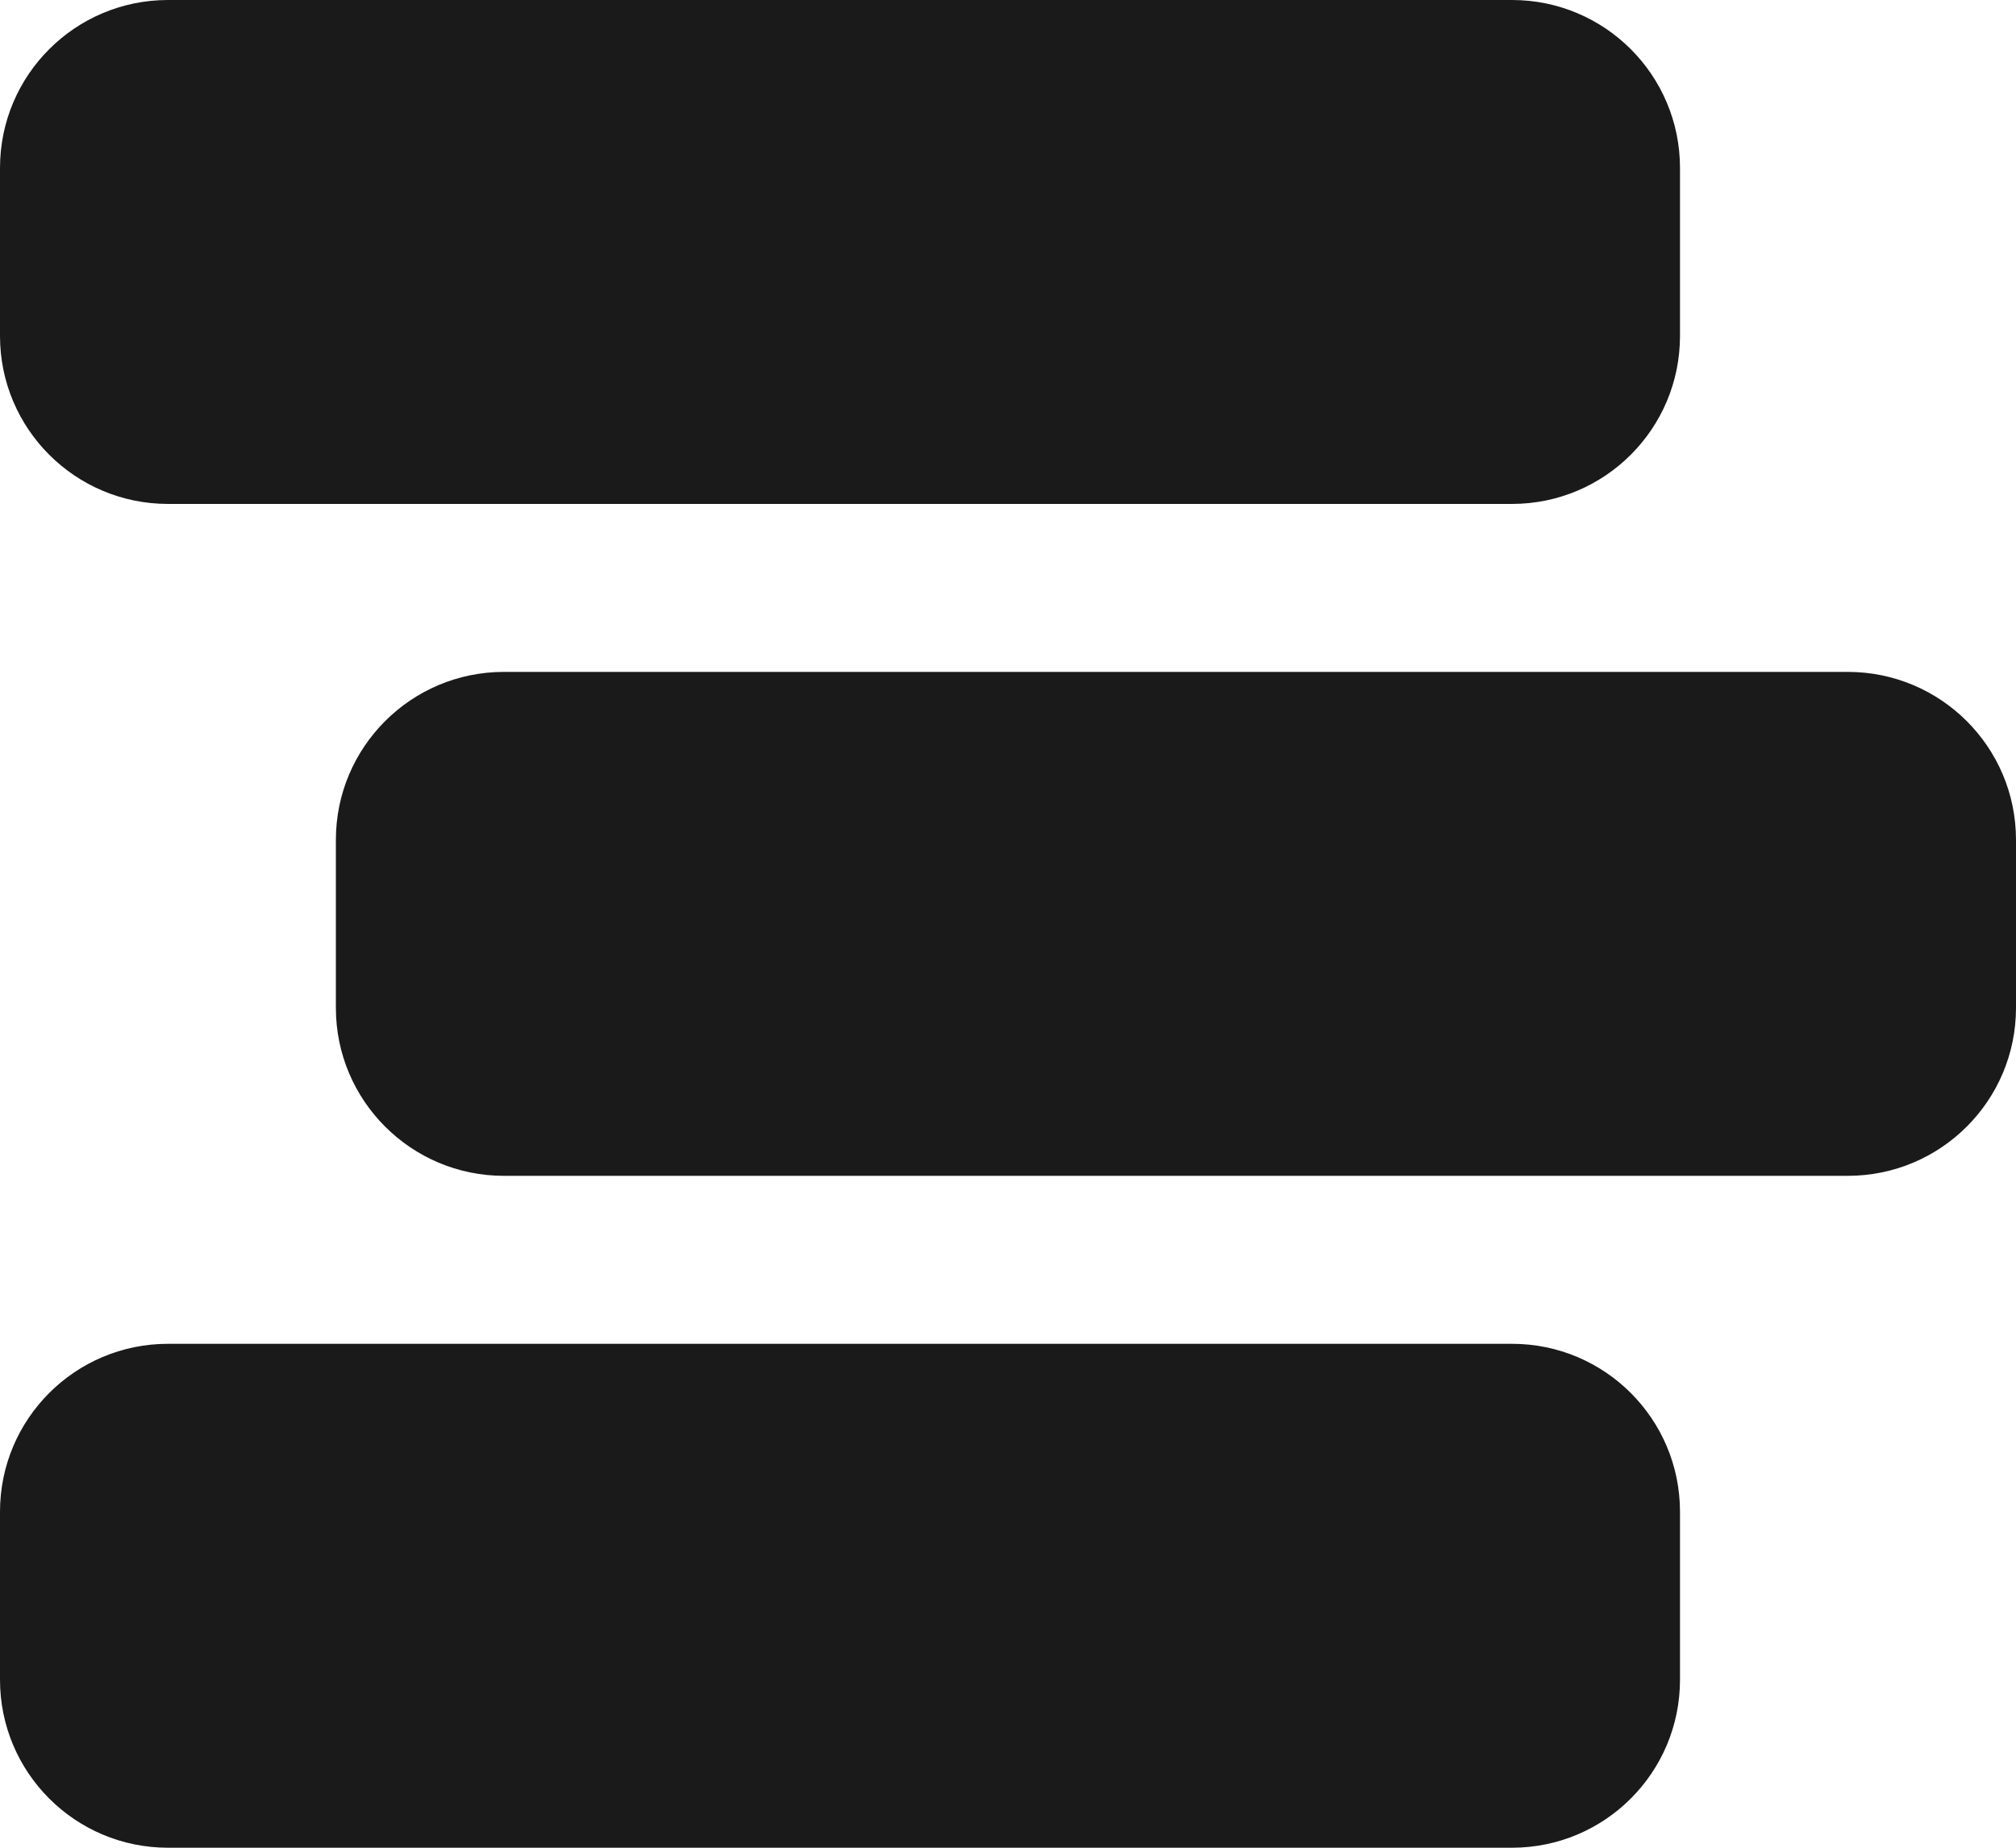
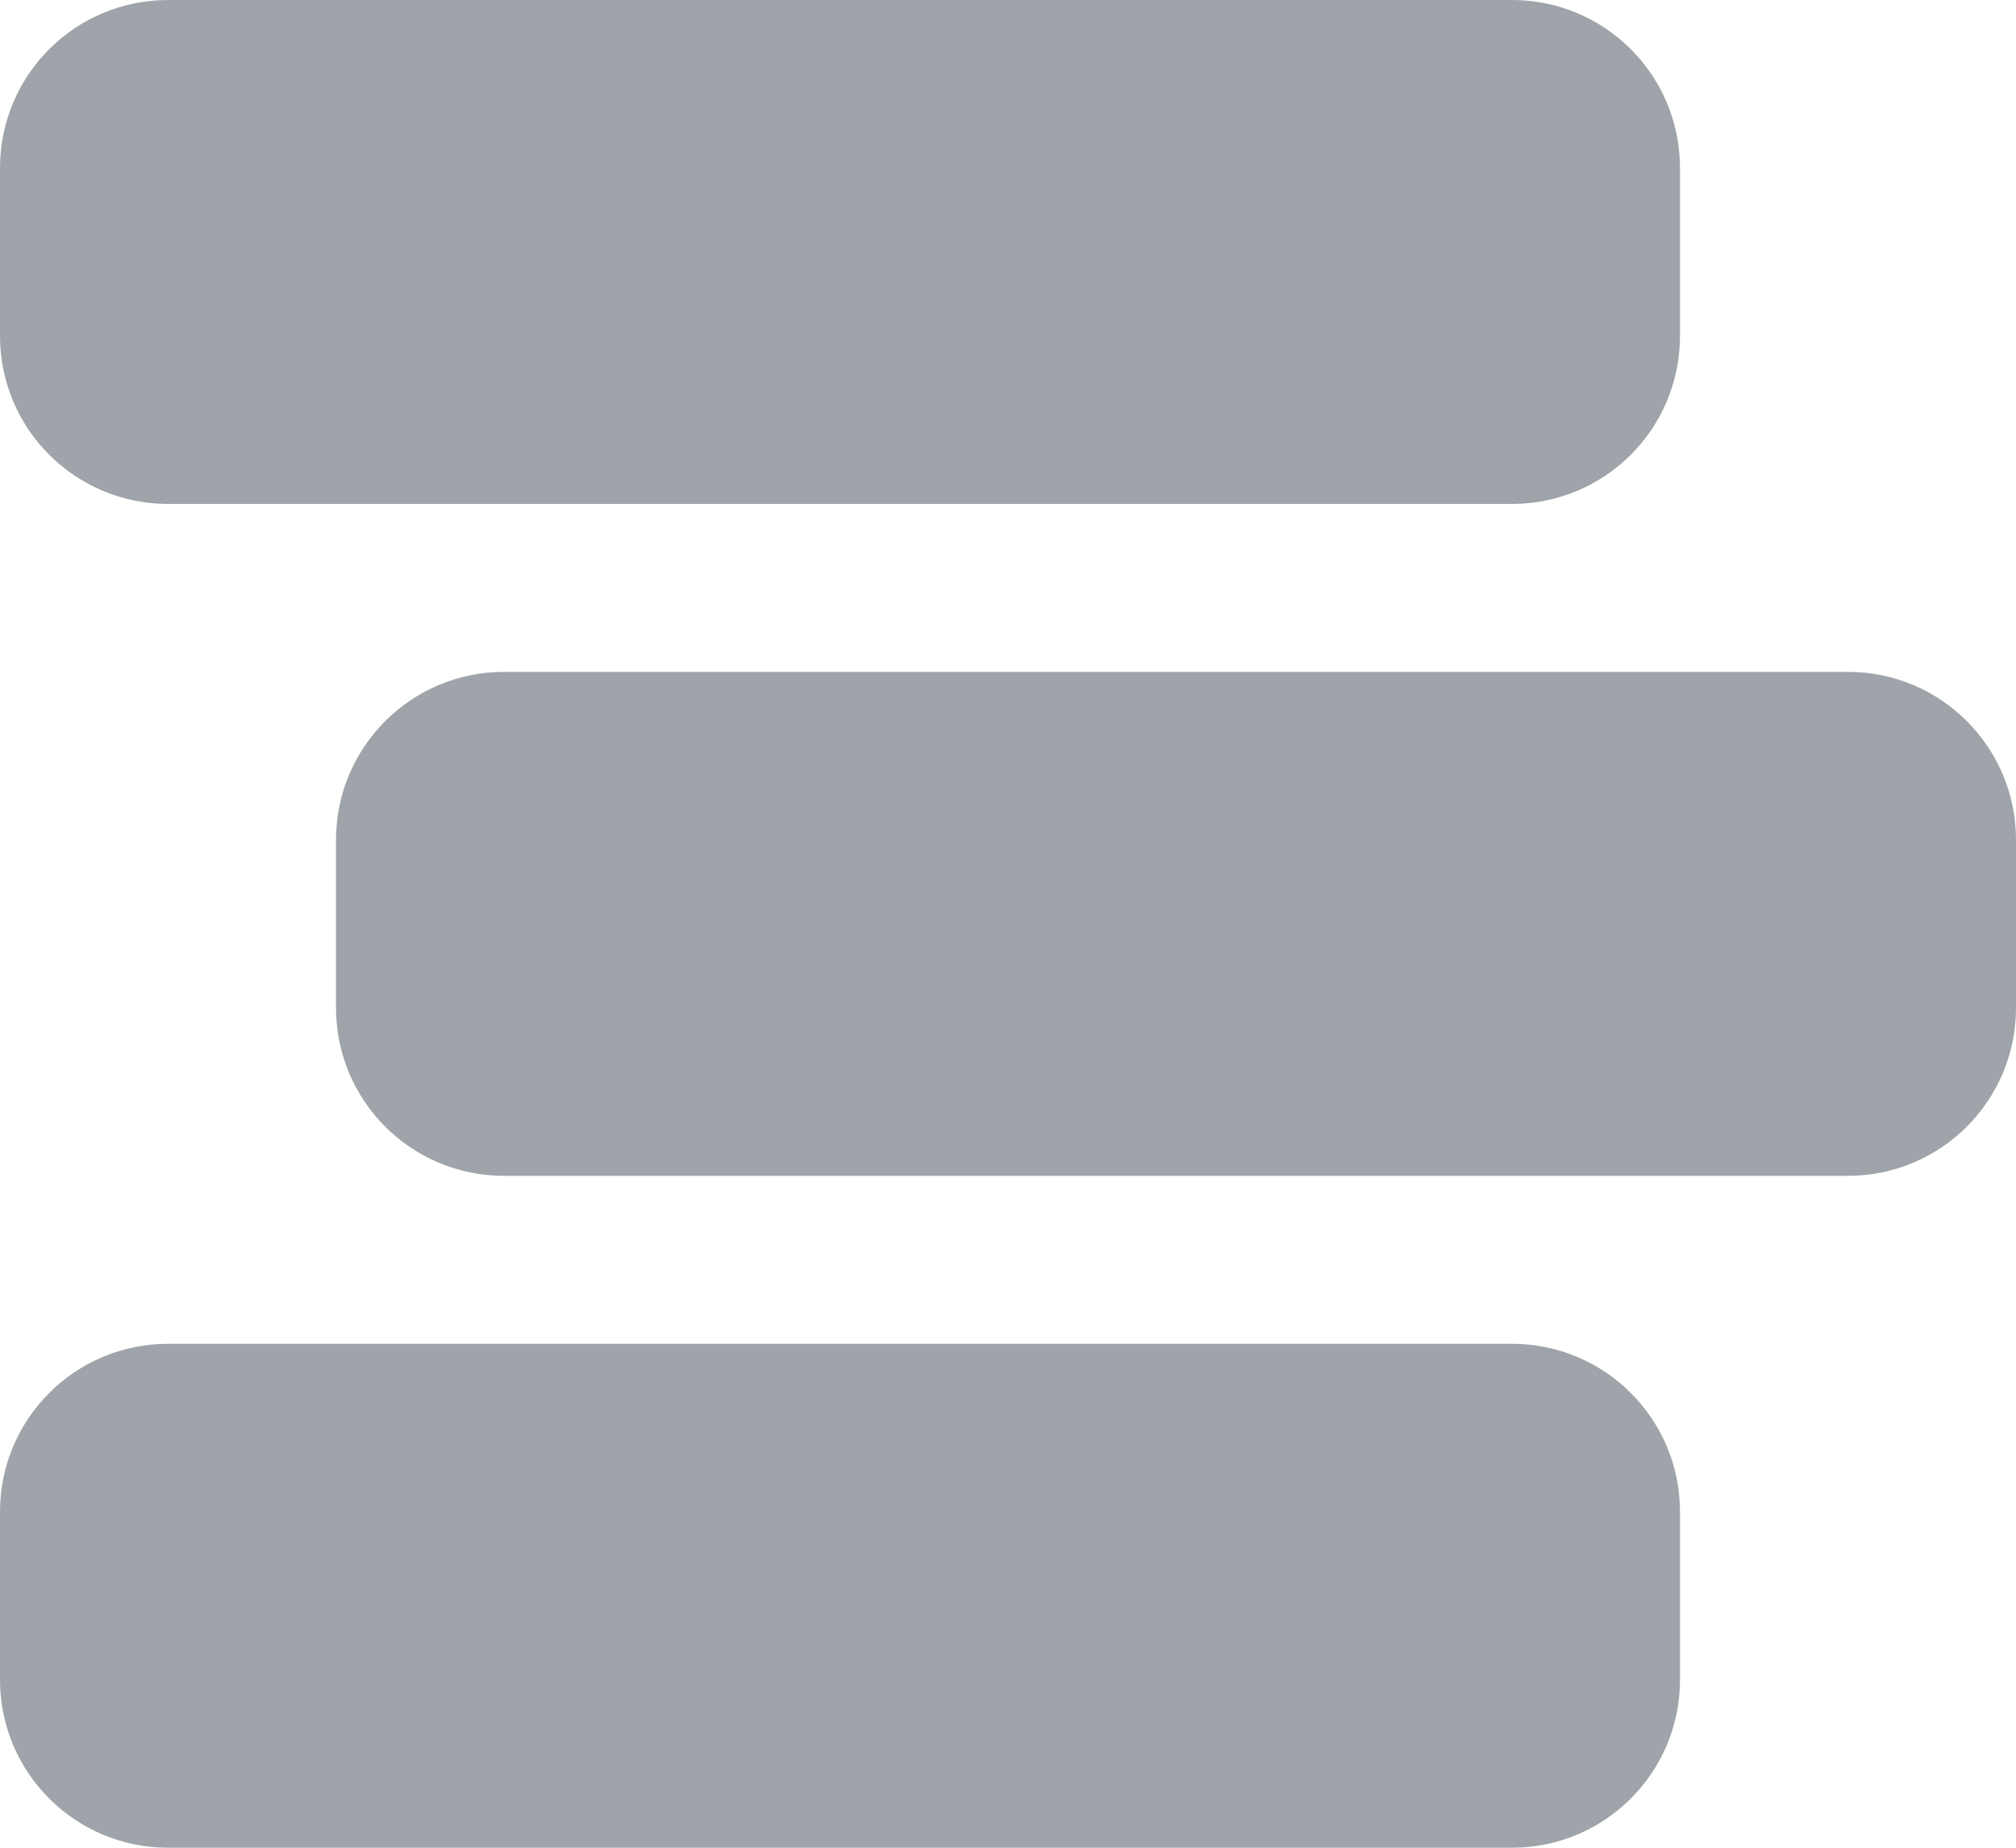
- <svg xmlns="http://www.w3.org/2000/svg" preserveAspectRatio="none" overflow="visible" style="display: block;" width="16.38" height="15.015" viewBox="0 0 16.38 15.015" fill="none">
+ <svg xmlns="http://www.w3.org/2000/svg" preserveAspectRatio="none" overflow="visible" style="display: block;" width="19.2" height="17.6" viewBox="0 0 19.2 17.6" fill="none">
  <g id="Group">
-     <path id="Vector" d="M12.285 2.38419e-06H1.365C0.611 2.38419e-06 0 0.611 0 1.365V2.73C0 3.484 0.611 4.095 1.365 4.095H12.285C13.039 4.095 13.65 3.484 13.65 2.73V1.365C13.65 0.611 13.039 2.38419e-06 12.285 2.38419e-06Z" fill="#1A1A1A" />
-     <path id="Vector_2" d="M15.014 5.46H4.094C3.341 5.46 2.729 6.071 2.729 6.825V8.19C2.729 8.944 3.341 9.555 4.094 9.555H15.014C15.768 9.555 16.38 8.944 16.38 8.19V6.825C16.38 6.071 15.768 5.46 15.014 5.46Z" fill="#1A1A1A" />
-     <path id="Vector_3" d="M12.285 10.92H1.365C0.611 10.92 0 11.531 0 12.285V13.65C0 14.404 0.611 15.015 1.365 15.015H12.285C13.039 15.015 13.65 14.404 13.65 13.65V12.285C13.65 11.531 13.039 10.92 12.285 10.92Z" fill="#1A1A1A" />
+     <path id="Vector" d="M14.4 0H1.6C0.716 0 9.53674e-08 0.716 9.53674e-08 1.6V3.2C9.53674e-08 4.084 0.716 4.8 1.6 4.8H14.4C15.284 4.8 16 4.084 16 3.2V1.6C16 0.716 15.284 0 14.4 0Z" fill="#9EA4A9" />
+     <path id="Vector_2" d="M17.6 6.4H4.8C3.916 6.4 3.2 7.116 3.2 8V9.6C3.2 10.484 3.916 11.2 4.8 11.2H17.6C18.484 11.2 19.2 10.484 19.2 9.6V8C19.2 7.116 18.484 6.4 17.6 6.4Z" fill="#9EA4A9" />
+     <path id="Vector_3" d="M14.4 12.8H1.6C0.716 12.8 0 13.516 0 14.4V16C0 16.884 0.716 17.6 1.6 17.6H14.4C15.284 17.6 16 16.884 16 16V14.4C16 13.516 15.284 12.8 14.4 12.8Z" fill="#9EA4A9" />
  </g>
</svg>
